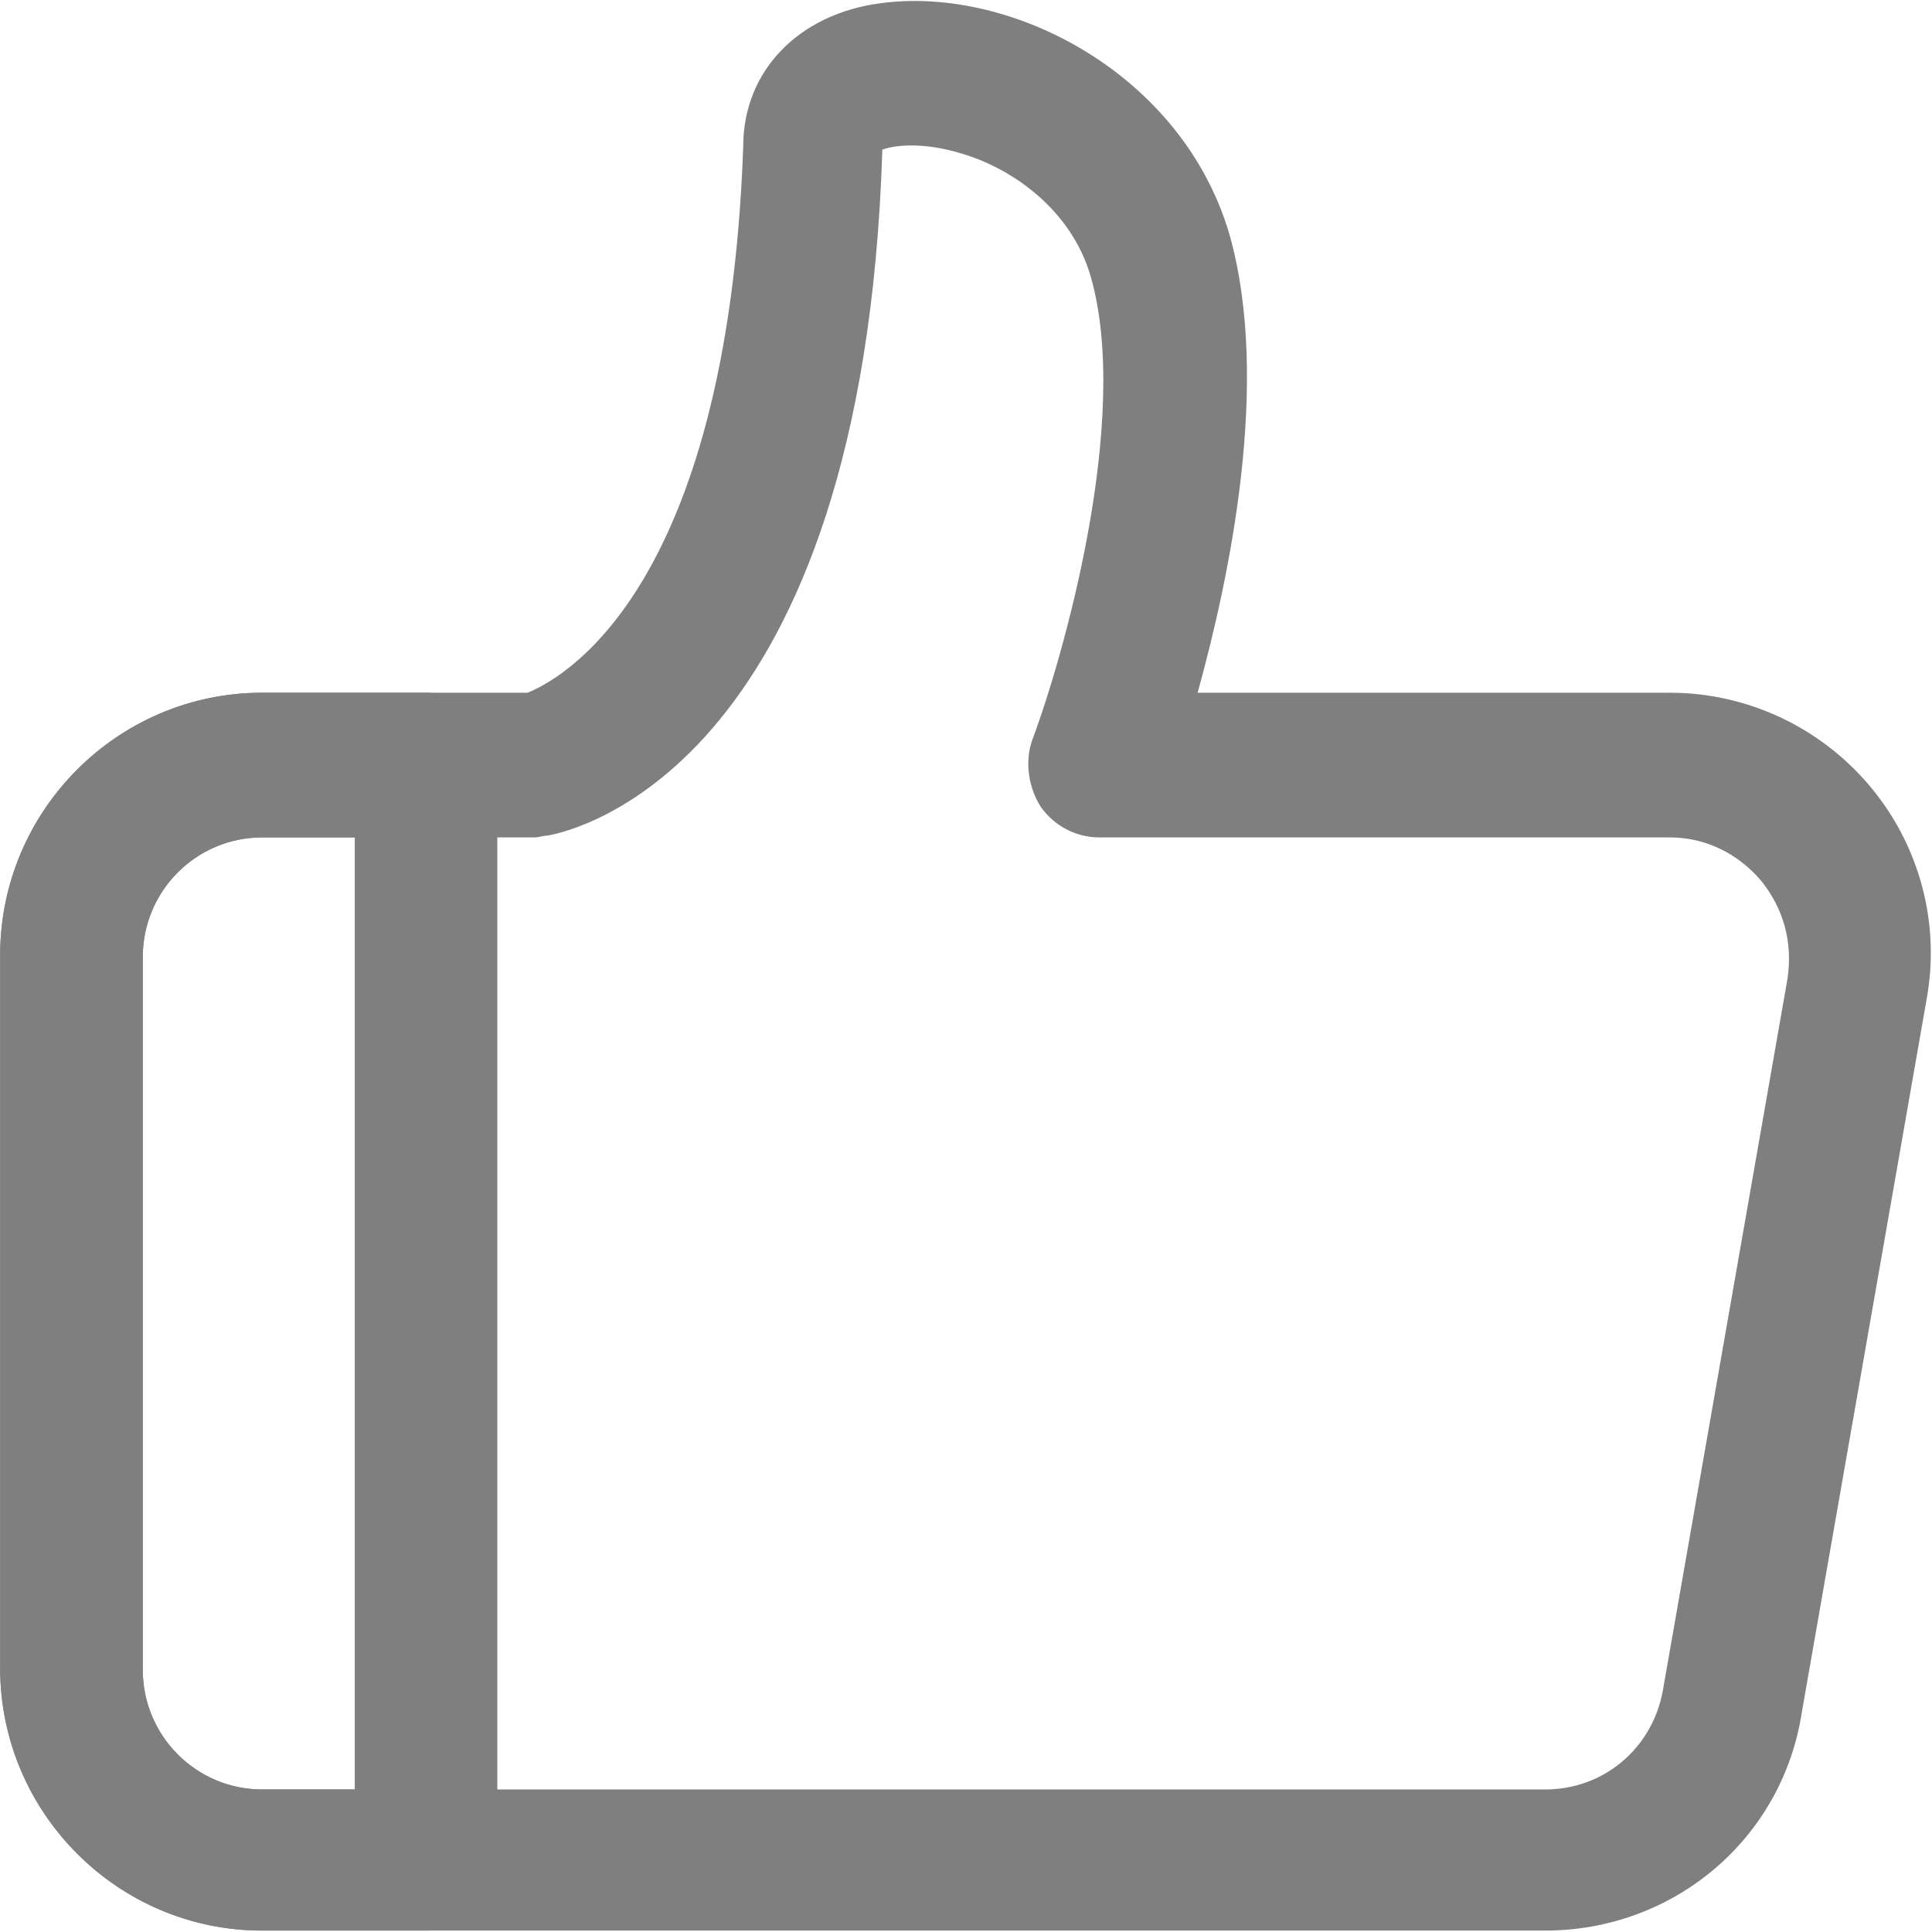
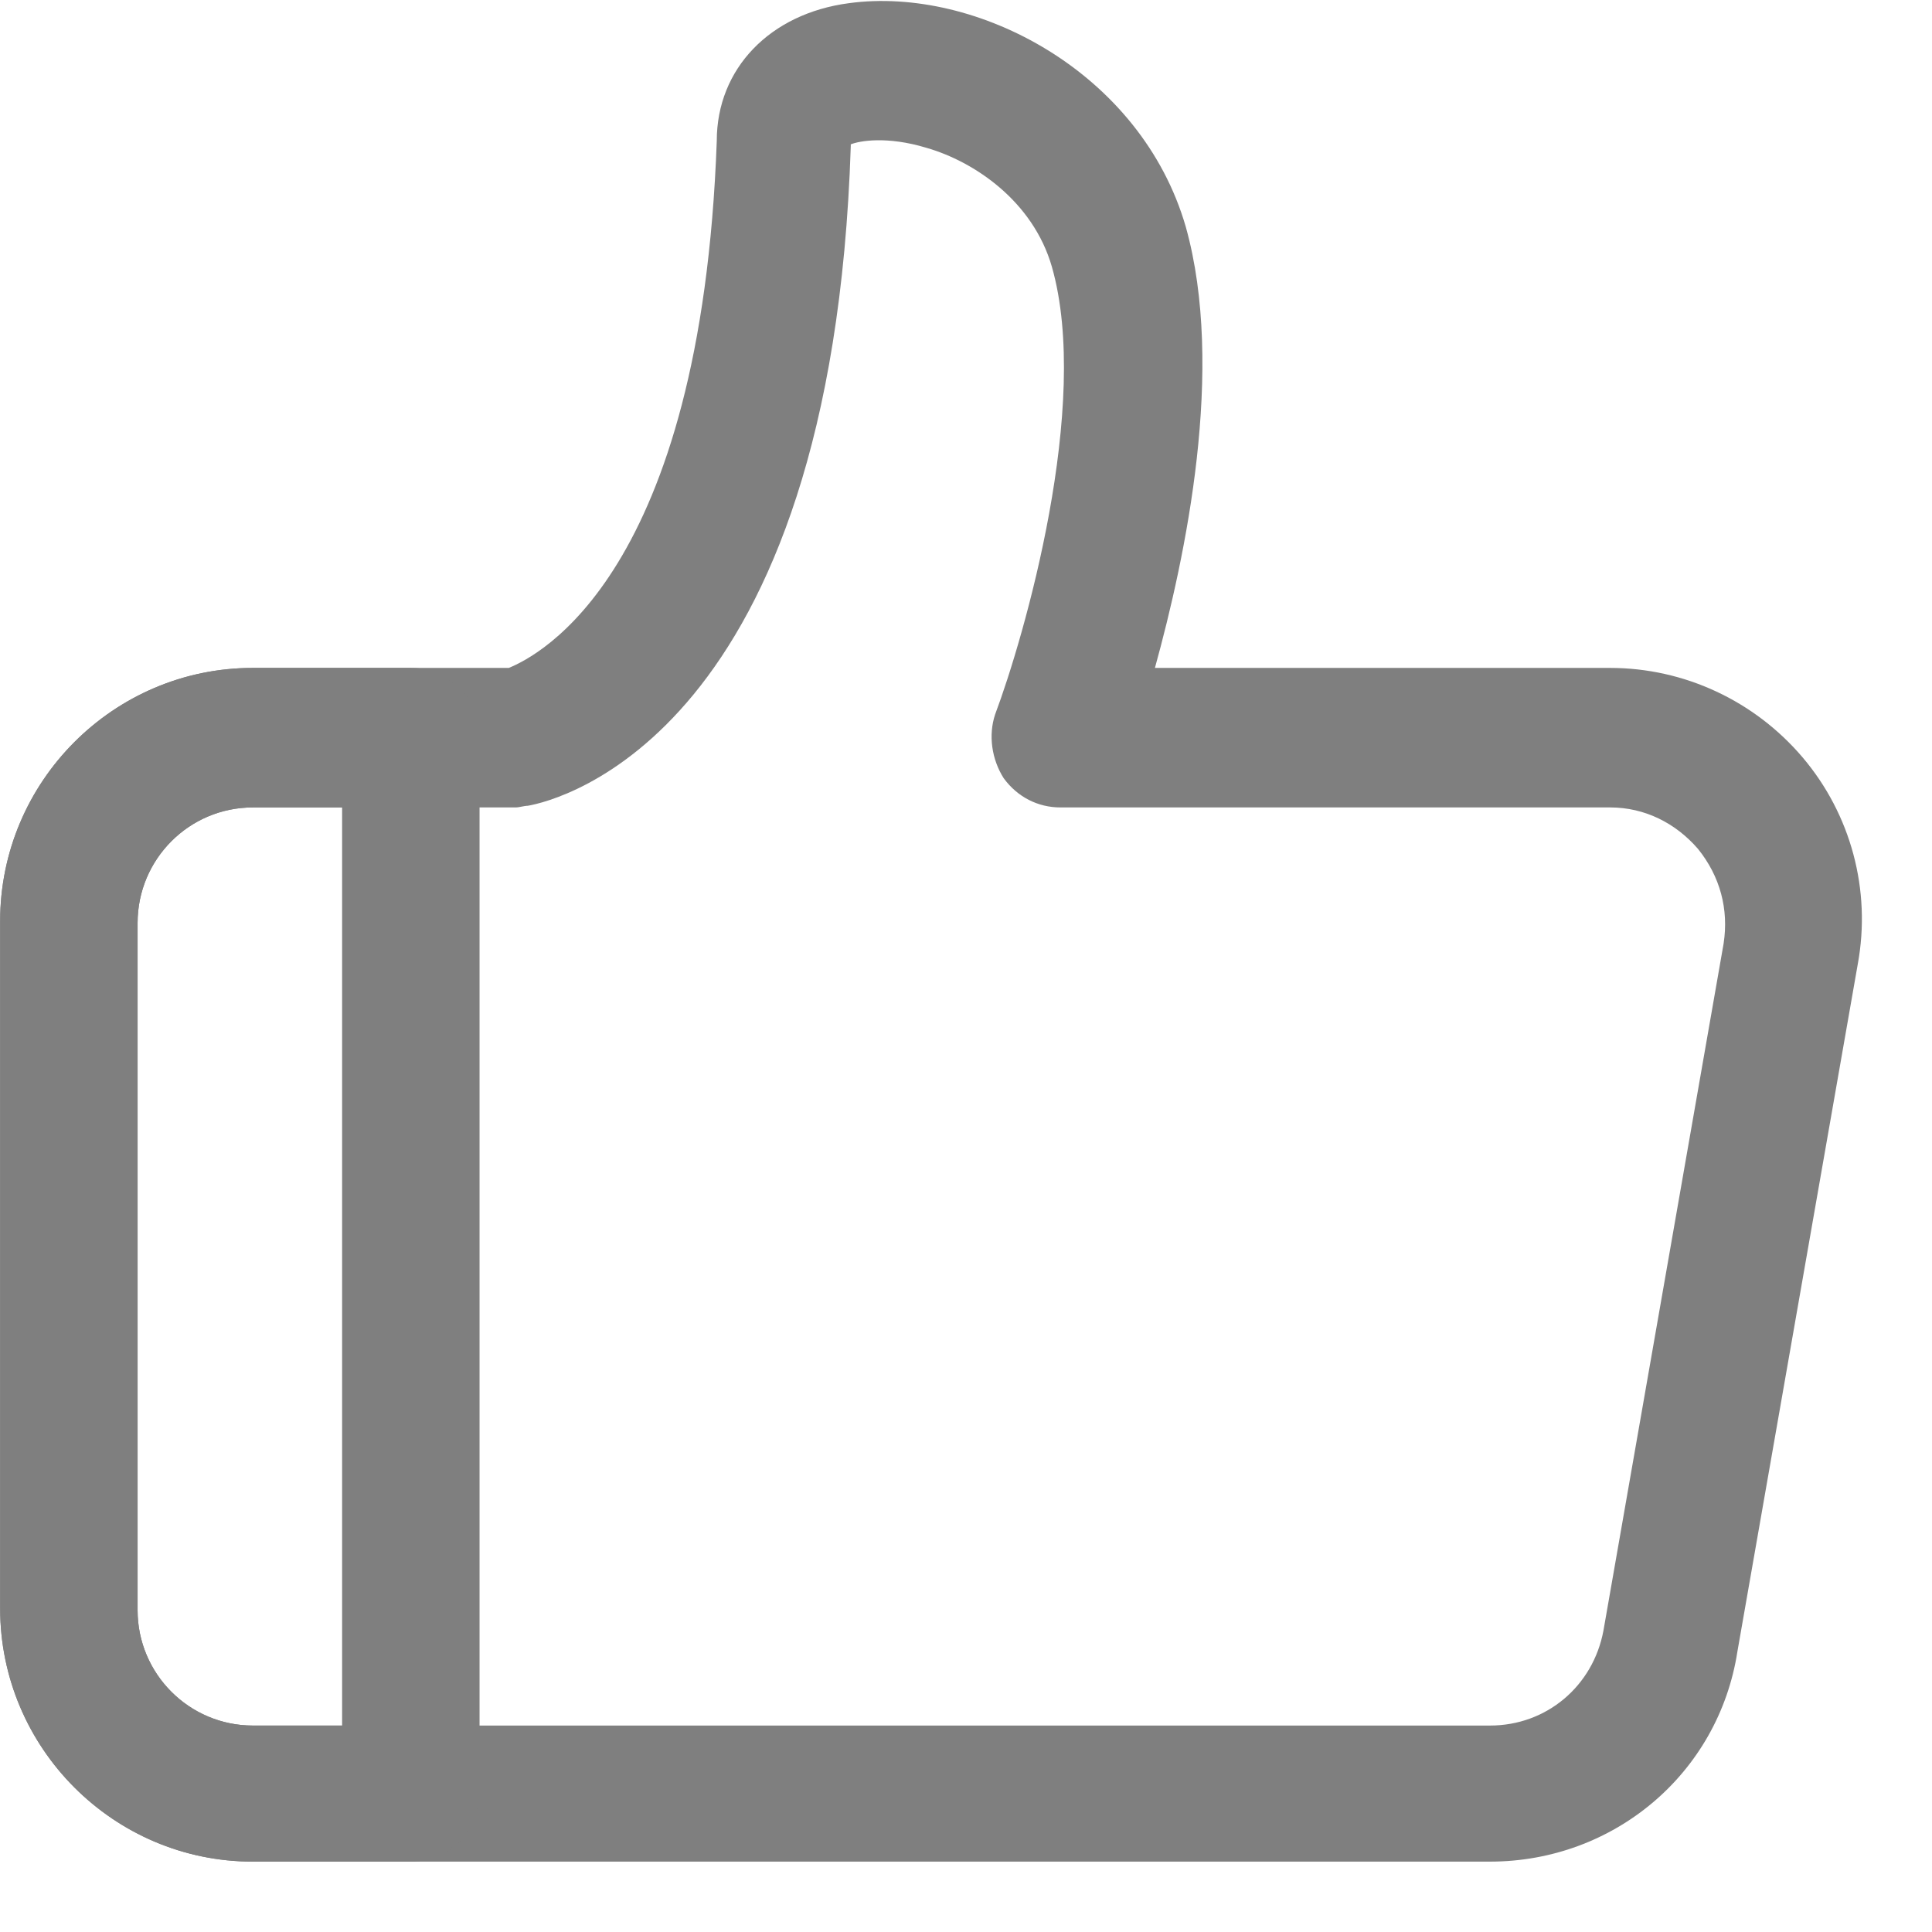
- <svg xmlns="http://www.w3.org/2000/svg" width="27px" height="27px" viewBox="0 0 27 27" version="1.1">
-   <g id="首页" stroke="none" stroke-width="1" fill="none" fill-rule="evenodd">
-     <g id="切图" transform="translate(-240, -248)" fill="#7F7F7F" fill-rule="nonzero">
-       <g id="点赞-已" transform="translate(240, 248)">
-         <path d="M21.594,26.98 L3.663,26.98 C1.646,26.98 0.002,25.332 0.002,23.31 L0.002,13.35 C0.002,11.328 1.646,9.681 3.663,9.681 L7.374,9.681 C7.797,9.506 10.163,8.333 10.387,2.042 C10.387,0.994 11.159,0.195 12.305,0.045 C14.147,-0.204 16.538,1.044 17.186,3.291 C17.759,5.337 17.186,8.058 16.737,9.681 L23.337,9.681 C24.408,9.681 25.429,10.155 26.126,10.979 C26.823,11.803 27.122,12.901 26.923,13.974 L25.18,23.934 C24.906,25.706 23.387,26.98 21.594,26.98 Z M3.663,11.703 C2.742,11.703 1.995,12.452 1.995,13.375 L1.995,23.335 C1.995,24.259 2.742,25.008 3.663,25.008 L21.594,25.008 C22.415,25.008 23.088,24.433 23.237,23.635 L24.981,13.675 C25.055,13.175 24.931,12.701 24.607,12.302 C24.283,11.927 23.835,11.703 23.337,11.703 L15.368,11.703 C15.044,11.703 14.745,11.553 14.546,11.278 C14.372,11.004 14.322,10.654 14.421,10.355 C14.845,9.231 15.816,5.862 15.243,3.865 C14.969,2.916 14.123,2.342 13.425,2.142 C12.853,1.968 12.454,2.042 12.33,2.092 L12.33,2.117 C12.056,10.629 8.096,11.603 7.648,11.678 C7.598,11.678 7.523,11.703 7.473,11.703 L3.663,11.703 Z" id="形状" />
-         <path d="M5.954,26.98 L3.663,26.98 C1.646,26.98 0.002,25.332 0.002,23.31 L0.002,13.35 C0.002,11.328 1.646,9.681 3.663,9.681 L5.954,9.681 C6.502,9.681 6.95,10.13 6.95,10.679 L6.95,25.981 C6.95,26.53 6.502,26.98 5.954,26.98 Z M3.663,11.703 C2.742,11.703 1.995,12.452 1.995,13.375 L1.995,23.335 C1.995,24.259 2.742,25.008 3.663,25.008 L4.958,25.008 L4.958,11.703 L3.663,11.703 Z" id="形状" />
+ <svg xmlns="http://www.w3.org/2000/svg" width="14px" height="14px" viewBox="0 0 14 14" version="1.1">
+   <g id="网页版web" stroke="none" stroke-width="1" fill="none" fill-rule="evenodd">
+     <g id="切图" transform="translate(-776, -823)" fill="#7F7F7F" fill-rule="nonzero">
+       <g id="分组-15" transform="translate(776, 823)">
+         <g id="分组-11">
+           <g id="点赞-(1)">
+             <path d="M10.797,13.49 L1.832,13.49 C0.823,13.49 0.001,12.666 0.001,11.655 L0.001,6.675 C0.001,5.664 0.823,4.84 1.832,4.84 L3.687,4.84 C3.899,4.753 5.081,4.166 5.194,1.021 C5.194,0.497 5.58,0.098 6.152,0.023 C7.074,-0.102 8.269,0.522 8.593,1.645 C8.879,2.669 8.593,4.029 8.369,4.84 L11.668,4.84 C12.204,4.84 12.714,5.078 13.063,5.489 C13.412,5.901 13.561,6.45 13.462,6.987 L12.59,11.967 C12.453,12.853 11.693,13.49 10.797,13.49 Z M1.832,5.851 C1.371,5.851 0.997,6.226 0.997,6.688 L0.997,11.668 C0.997,12.129 1.371,12.504 1.832,12.504 L10.797,12.504 C11.208,12.504 11.544,12.217 11.619,11.817 L12.49,6.837 C12.528,6.588 12.465,6.351 12.304,6.151 C12.142,5.964 11.918,5.851 11.668,5.851 L7.684,5.851 C7.522,5.851 7.373,5.776 7.273,5.639 C7.186,5.502 7.161,5.327 7.211,5.177 C7.422,4.616 7.908,2.931 7.622,1.932 C7.485,1.458 7.061,1.171 6.713,1.071 C6.426,0.984 6.227,1.021 6.165,1.046 L6.165,1.059 C6.028,5.315 4.048,5.801 3.824,5.839 C3.799,5.839 3.762,5.851 3.737,5.851 L1.832,5.851 Z" id="形状" />
+             <path d="M2.977,13.49 L1.832,13.49 C0.823,13.49 0.001,12.666 0.001,11.655 L0.001,6.675 C0.001,5.664 0.823,4.84 1.832,4.84 L2.977,4.84 C3.251,4.84 3.475,5.065 3.475,5.34 L3.475,12.991 C3.475,13.265 3.251,13.49 2.977,13.49 Z M1.832,5.851 C1.371,5.851 0.997,6.226 0.997,6.688 L0.997,11.668 C0.997,12.129 1.371,12.504 1.832,12.504 L2.479,12.504 L2.479,5.851 L1.832,5.851 Z" id="形状" />
+           </g>
+         </g>
      </g>
    </g>
  </g>
</svg>
